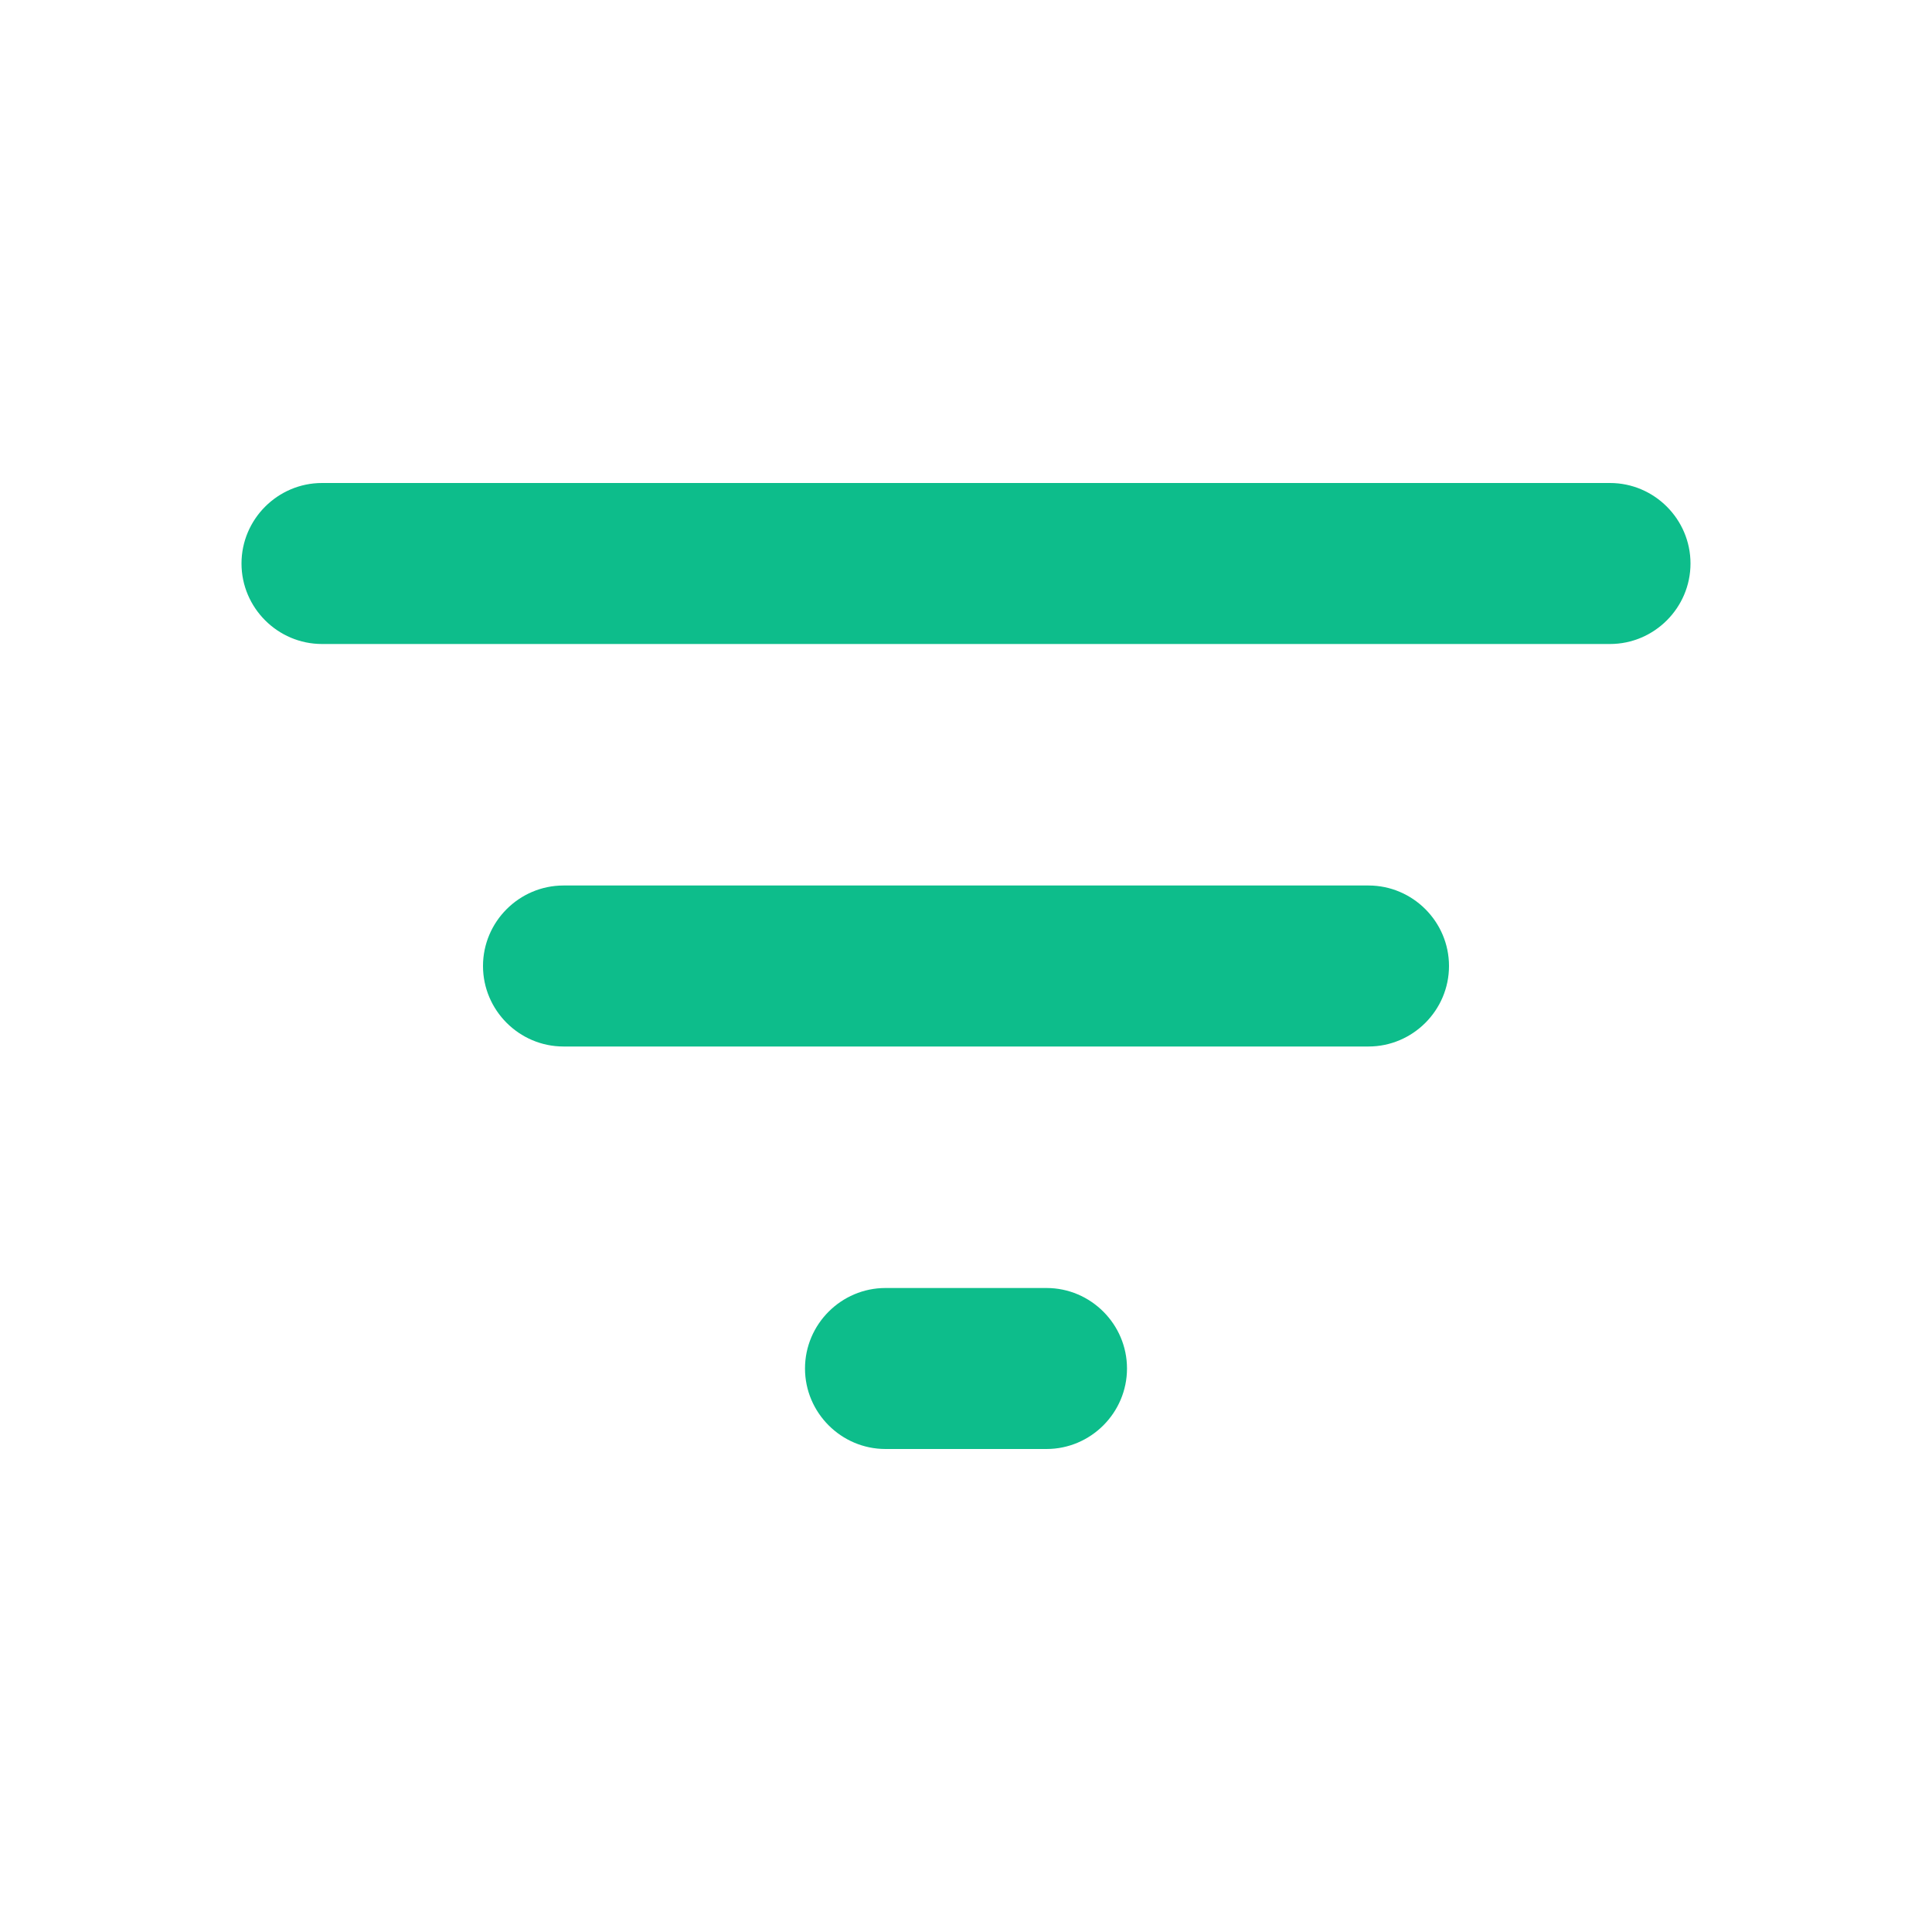
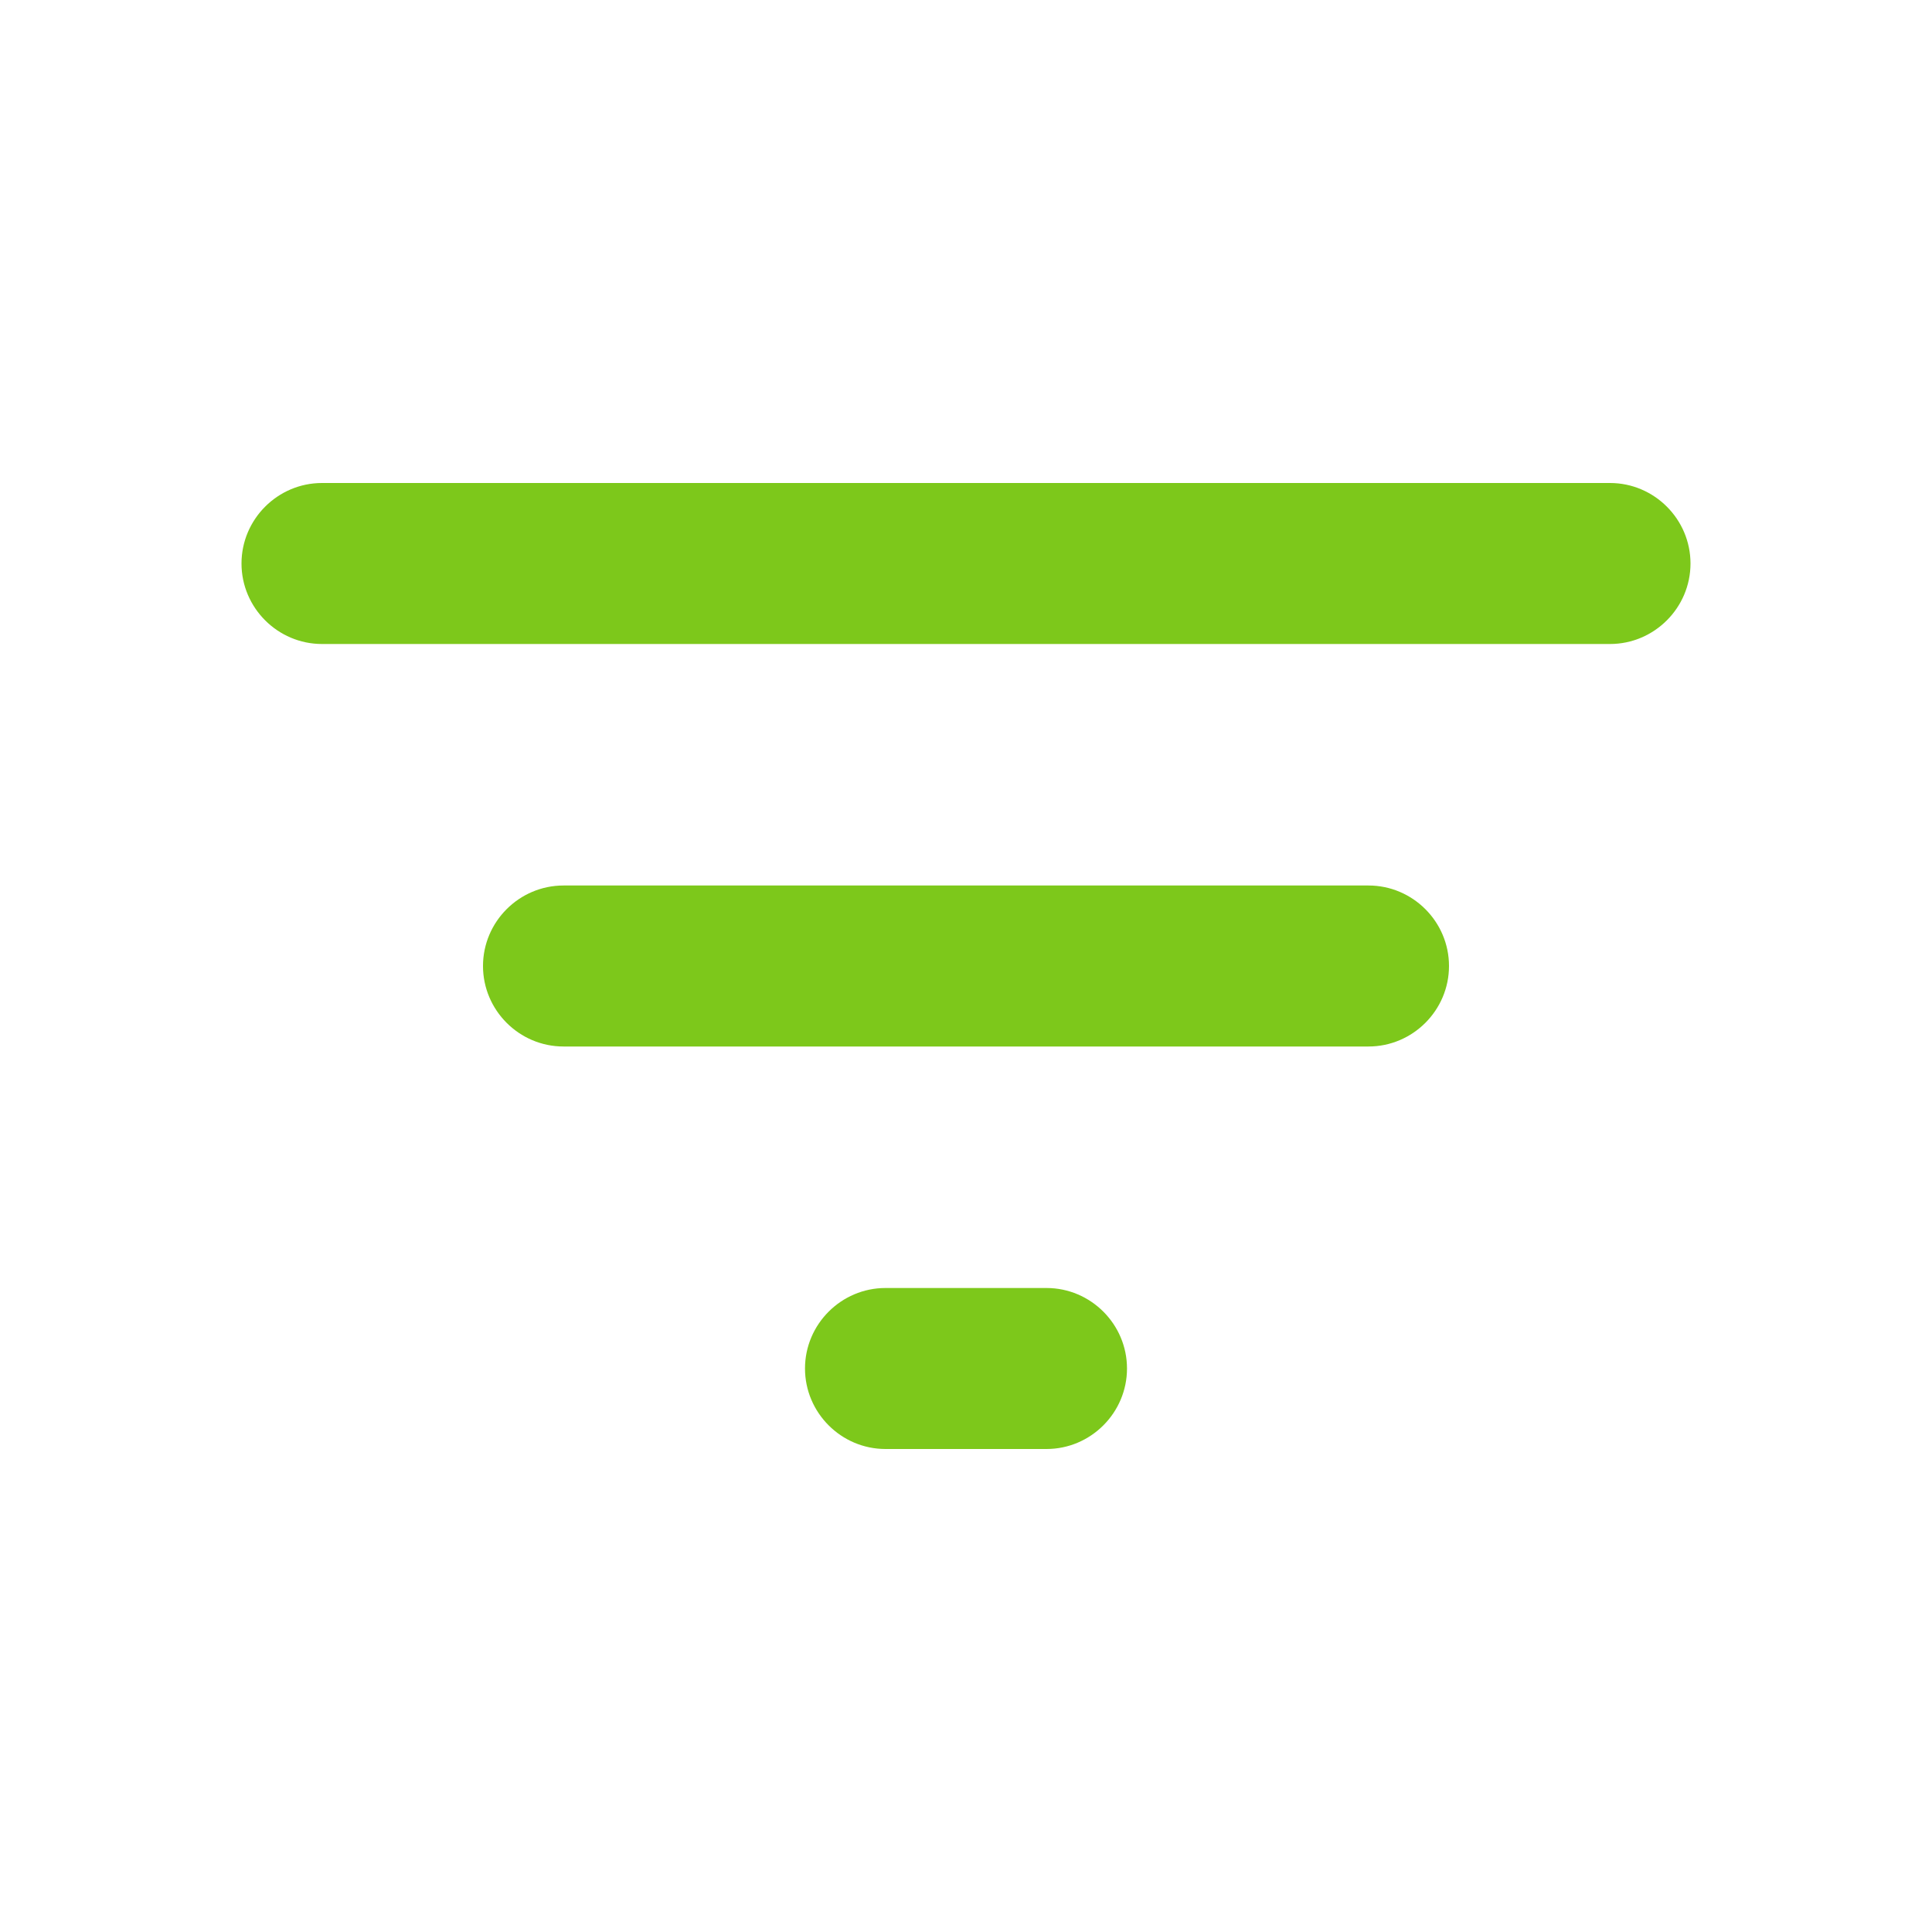
- <svg xmlns="http://www.w3.org/2000/svg" width="24" height="24" viewBox="0 0 24 24" fill="none">
-   <path d="M11 18H13C13.55 18 14 17.55 14 17C14 16.45 13.55 16 13 16H11C10.45 16 10 16.45 10 17C10 17.55 10.45 18 11 18ZM3 7C3 7.55 3.45 8 4 8H20C20.55 8 21 7.55 21 7C21 6.45 20.55 6 20 6H4C3.45 6 3 6.45 3 7ZM7 13H17C17.55 13 18 12.55 18 12C18 11.45 17.55 11 17 11H7C6.45 11 6 11.45 6 12C6 12.55 6.45 13 7 13Z" fill="#0DBD8B" />
+ <svg xmlns="http://www.w3.org/2000/svg" width="100%" height="100%" viewBox="0 0 24 24" version="1.1" xml:space="preserve" style="fill-rule:evenodd;clip-rule:evenodd;stroke-linejoin:round;stroke-miterlimit:2;">
+   <path d="M11,18L13,18C13.55,18 14,17.55 14,17C14,16.45 13.55,16 13,16L11,16C10.45,16 10,16.45 10,17C10,17.55 10.45,18 11,18ZM3,7C3,7.55 3.45,8 4,8L20,8C20.55,8 21,7.55 21,7C21,6.45 20.55,6 20,6L4,6C3.45,6 3,6.45 3,7ZM7,13L17,13C17.55,13 18,12.55 18,12C18,11.45 17.55,11 17,11L7,11C6.45,11 6,11.45 6,12C6,12.55 6.45,13 7,13Z" style="fill:rgb(125,200,27);fill-rule:nonzero;" />
</svg>
